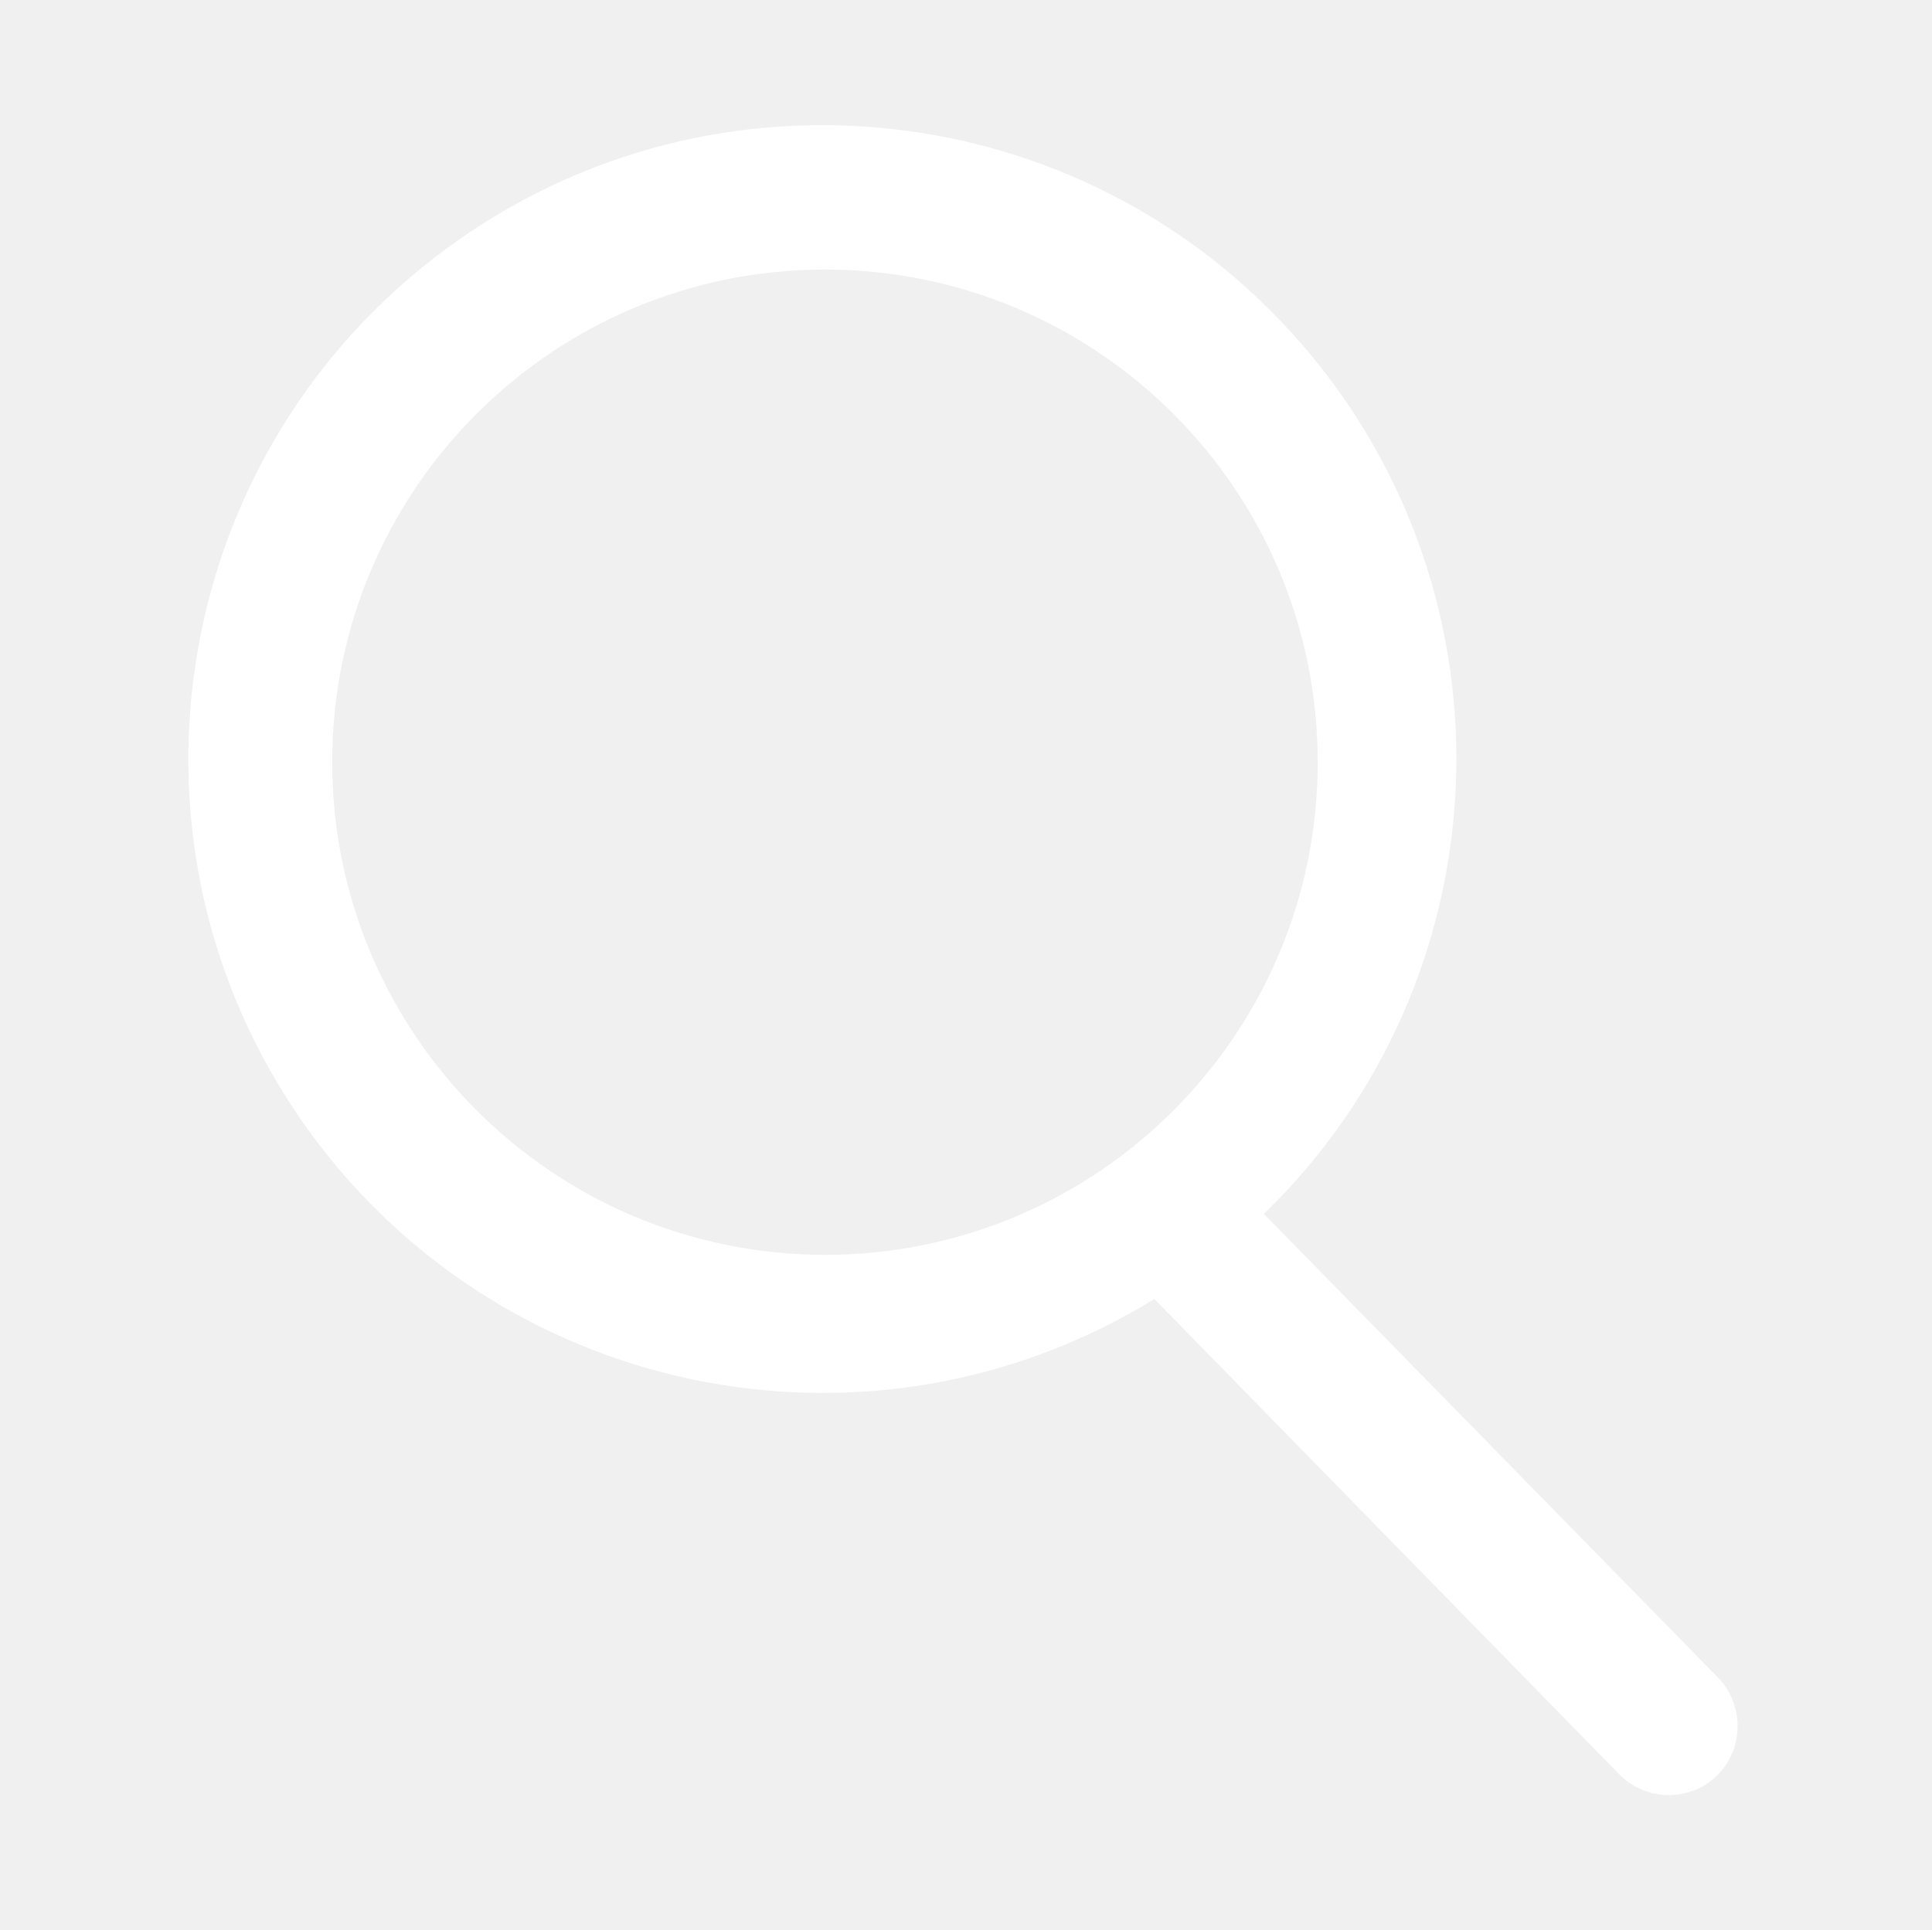
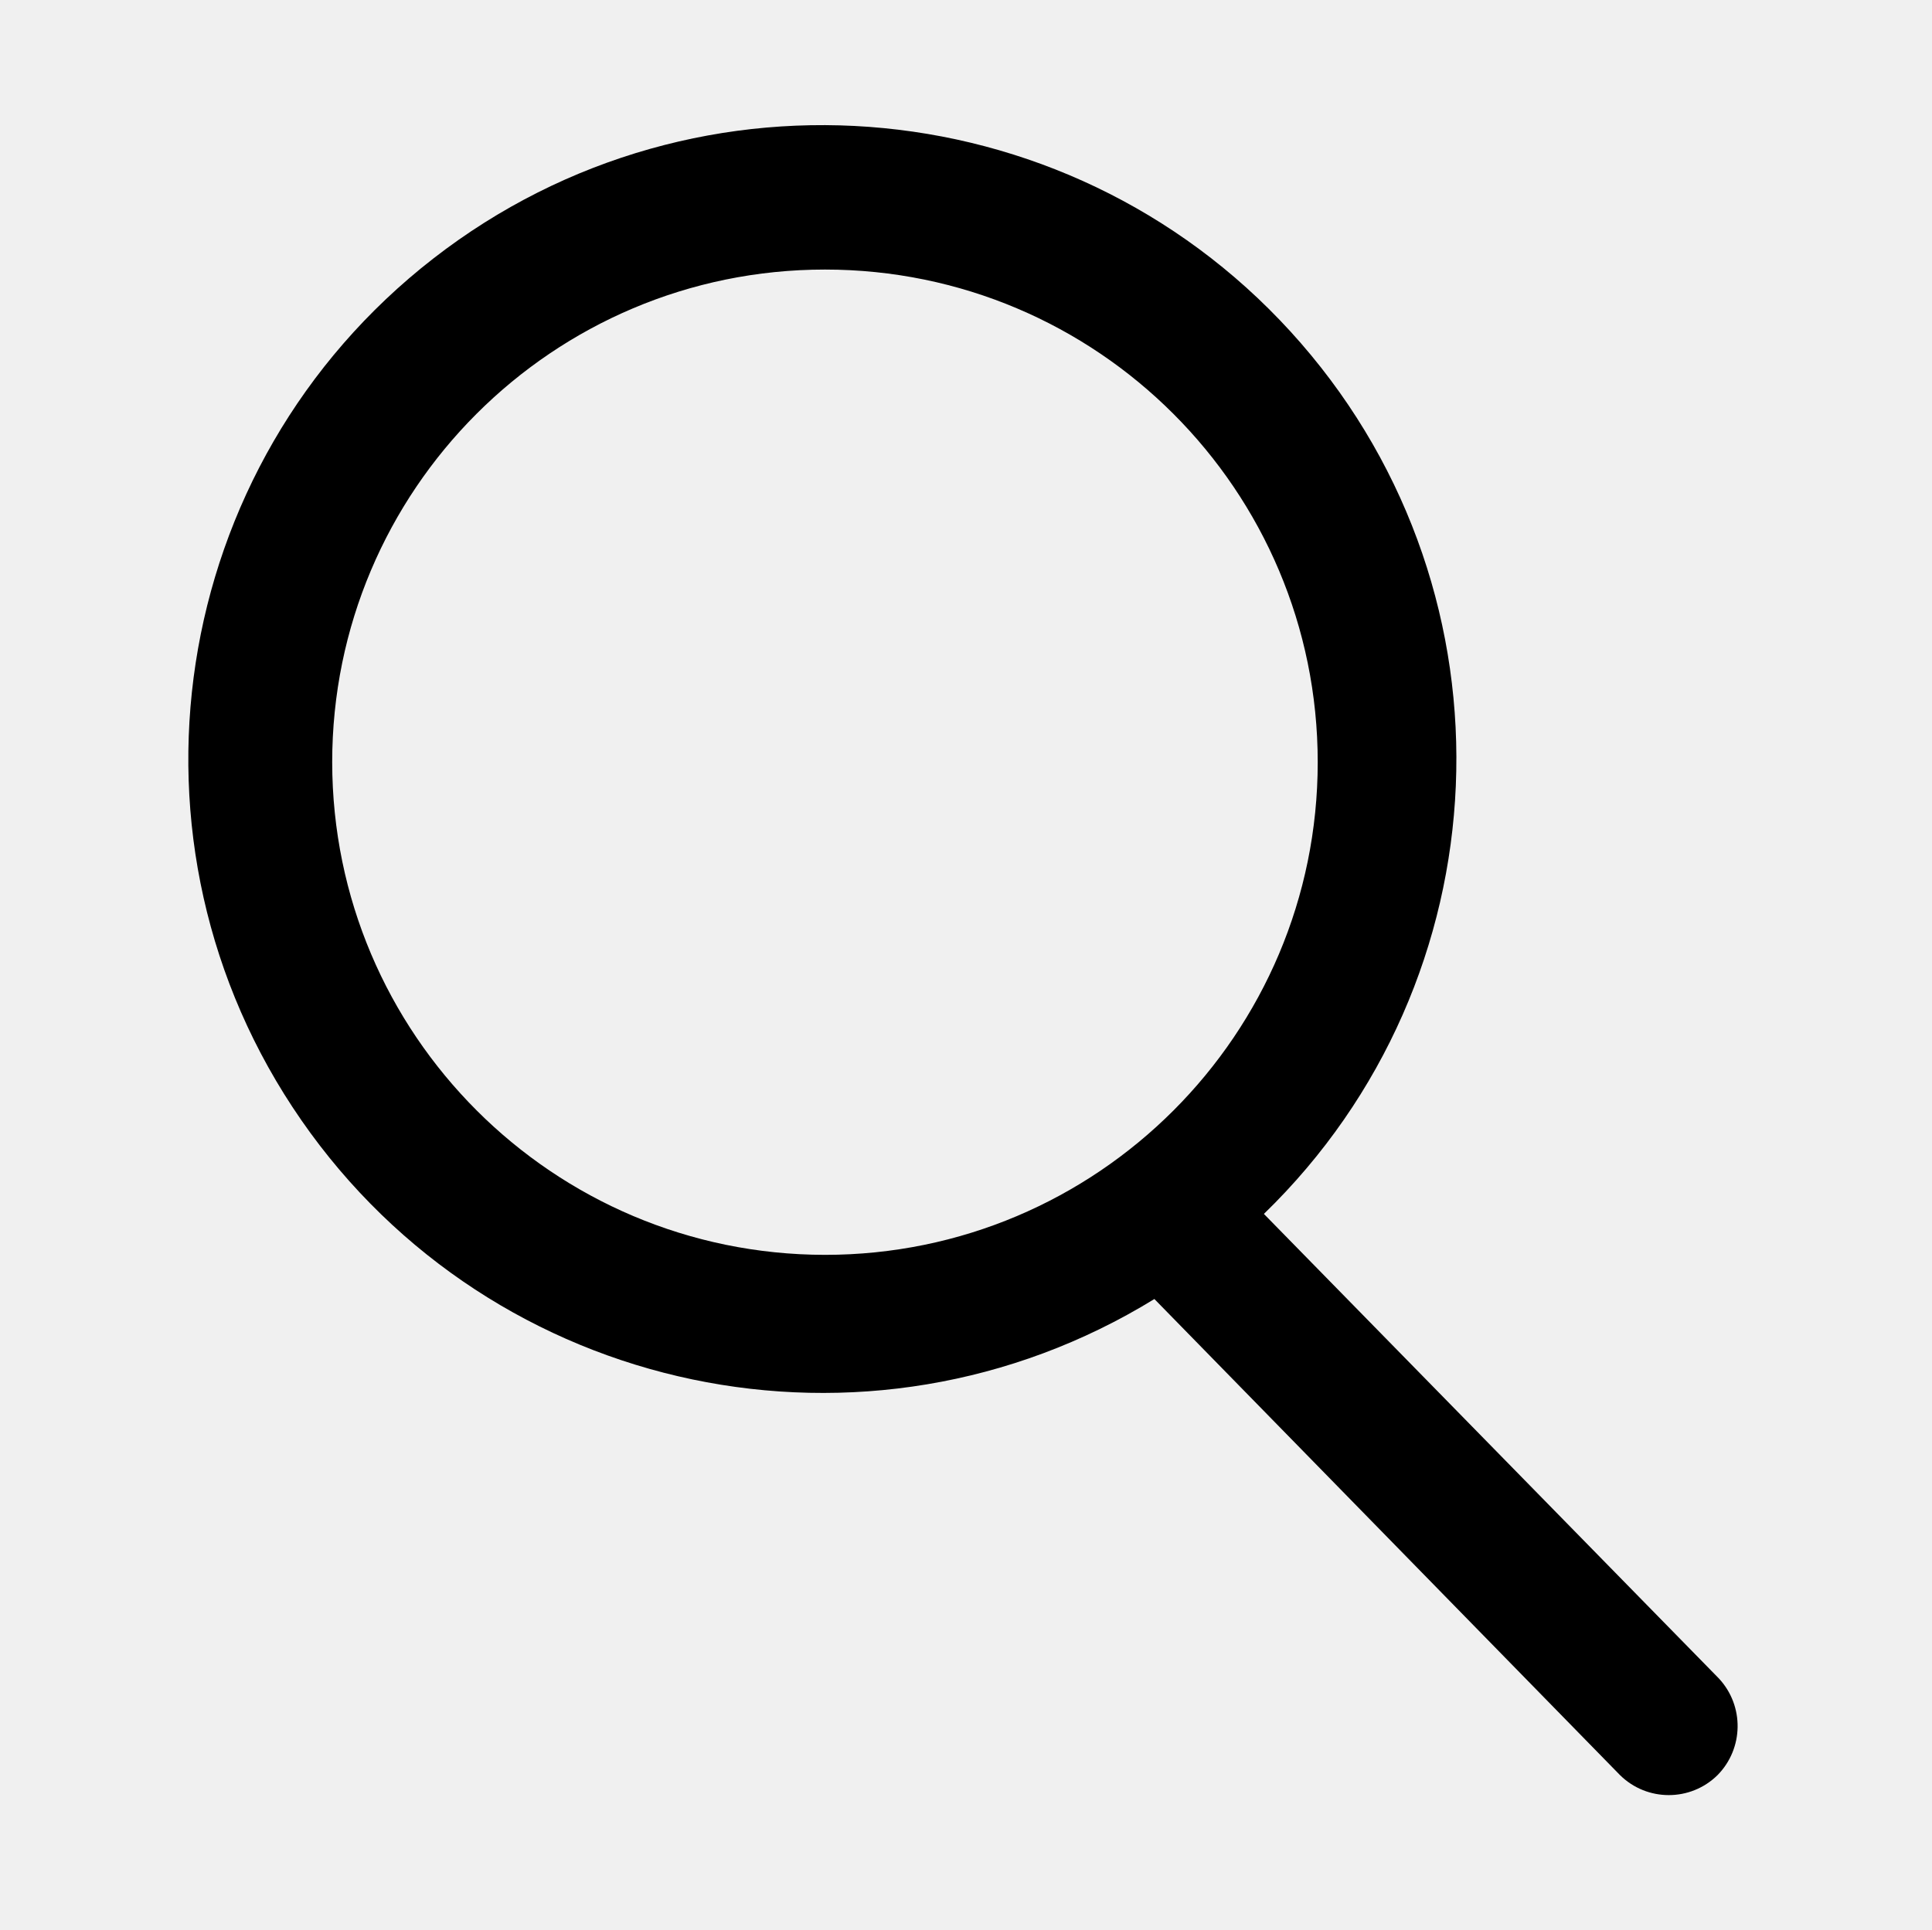
<svg xmlns="http://www.w3.org/2000/svg" t="1741583125099" class="icon" viewBox="0 0 1025 1024" version="1.1" p-id="1608" width="200.195" height="200">
-   <path d="M911.958 890.721l-241.415-246.541a336.37 336.37 0 1 0-58.096 45.159l247.029 252.644a36.859 36.859 0 0 0 51.749 0 37.103 37.103 0 0 0 0.732-51.261zM176.24 404.474a261.431 261.431 0 1 1 261.431 261.431A261.675 261.675 0 0 1 176.24 404.474z" p-id="1609" fill="white" />
+   <path d="M911.958 890.721l-241.415-246.541a336.37 336.37 0 1 0-58.096 45.159l247.029 252.644a36.859 36.859 0 0 0 51.749 0 37.103 37.103 0 0 0 0.732-51.261zM176.24 404.474a261.431 261.431 0 1 1 261.431 261.431A261.675 261.675 0 0 1 176.24 404.474z" p-id="1609" />
</svg>
